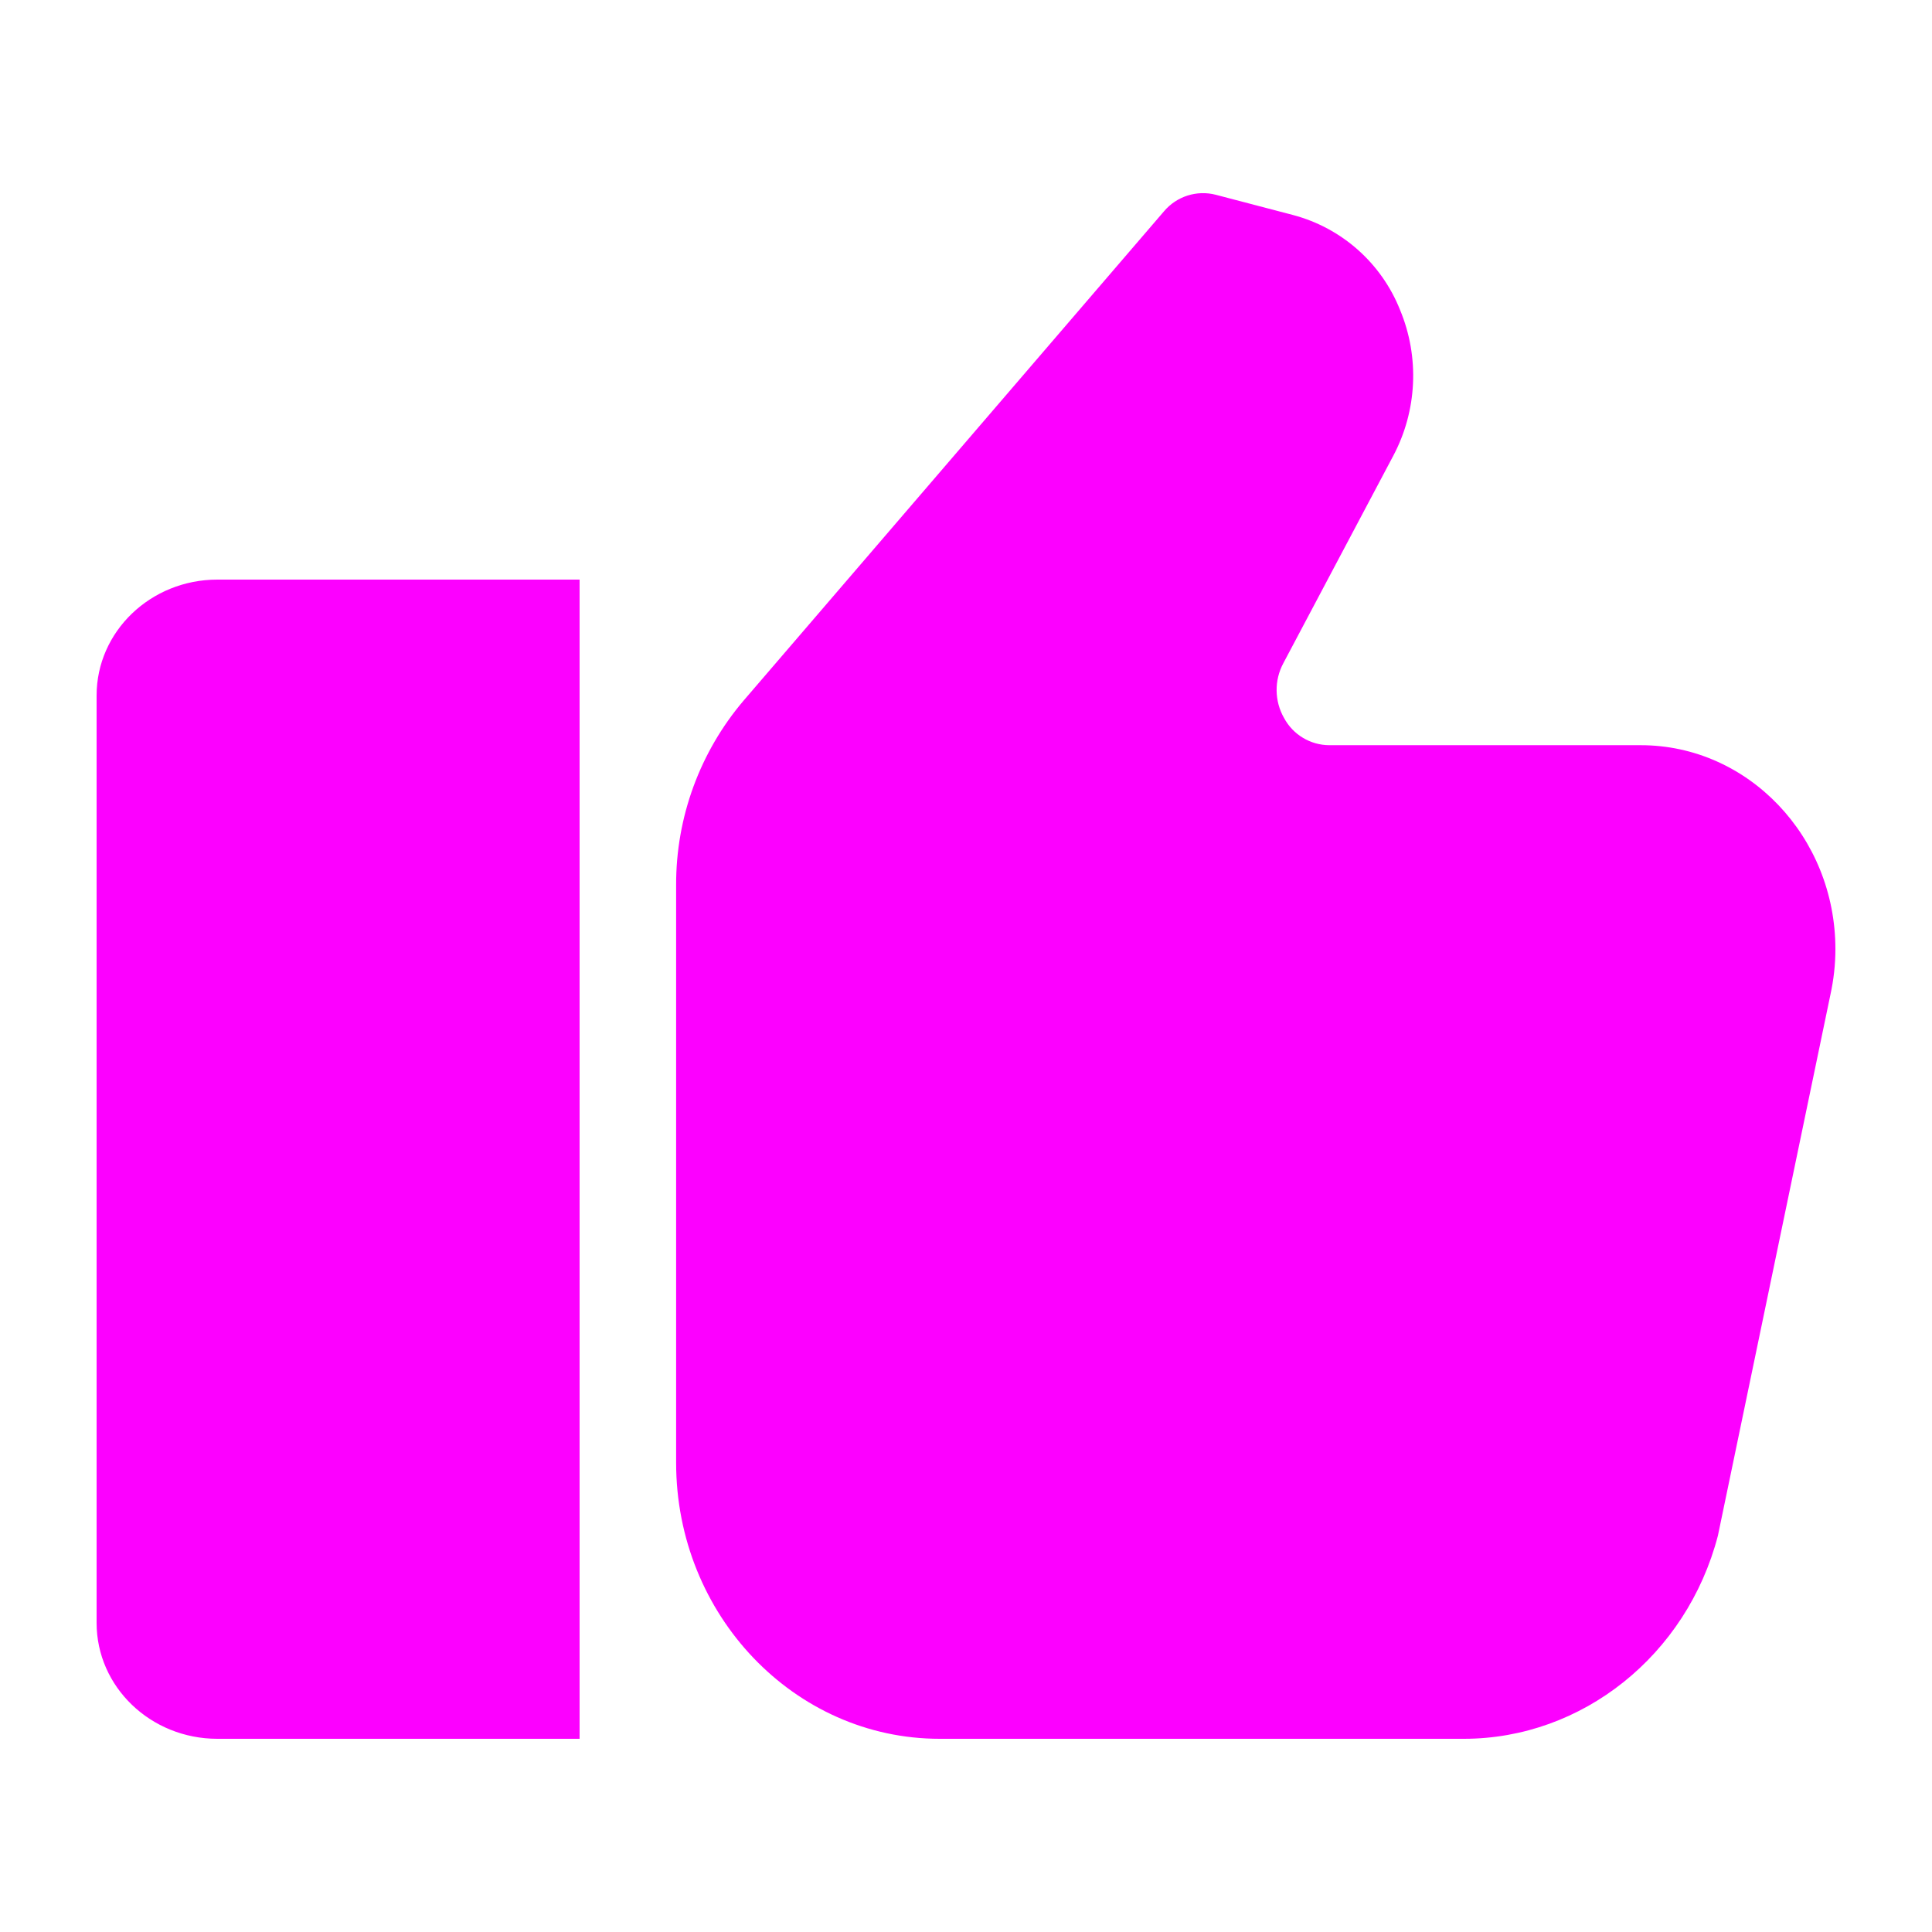
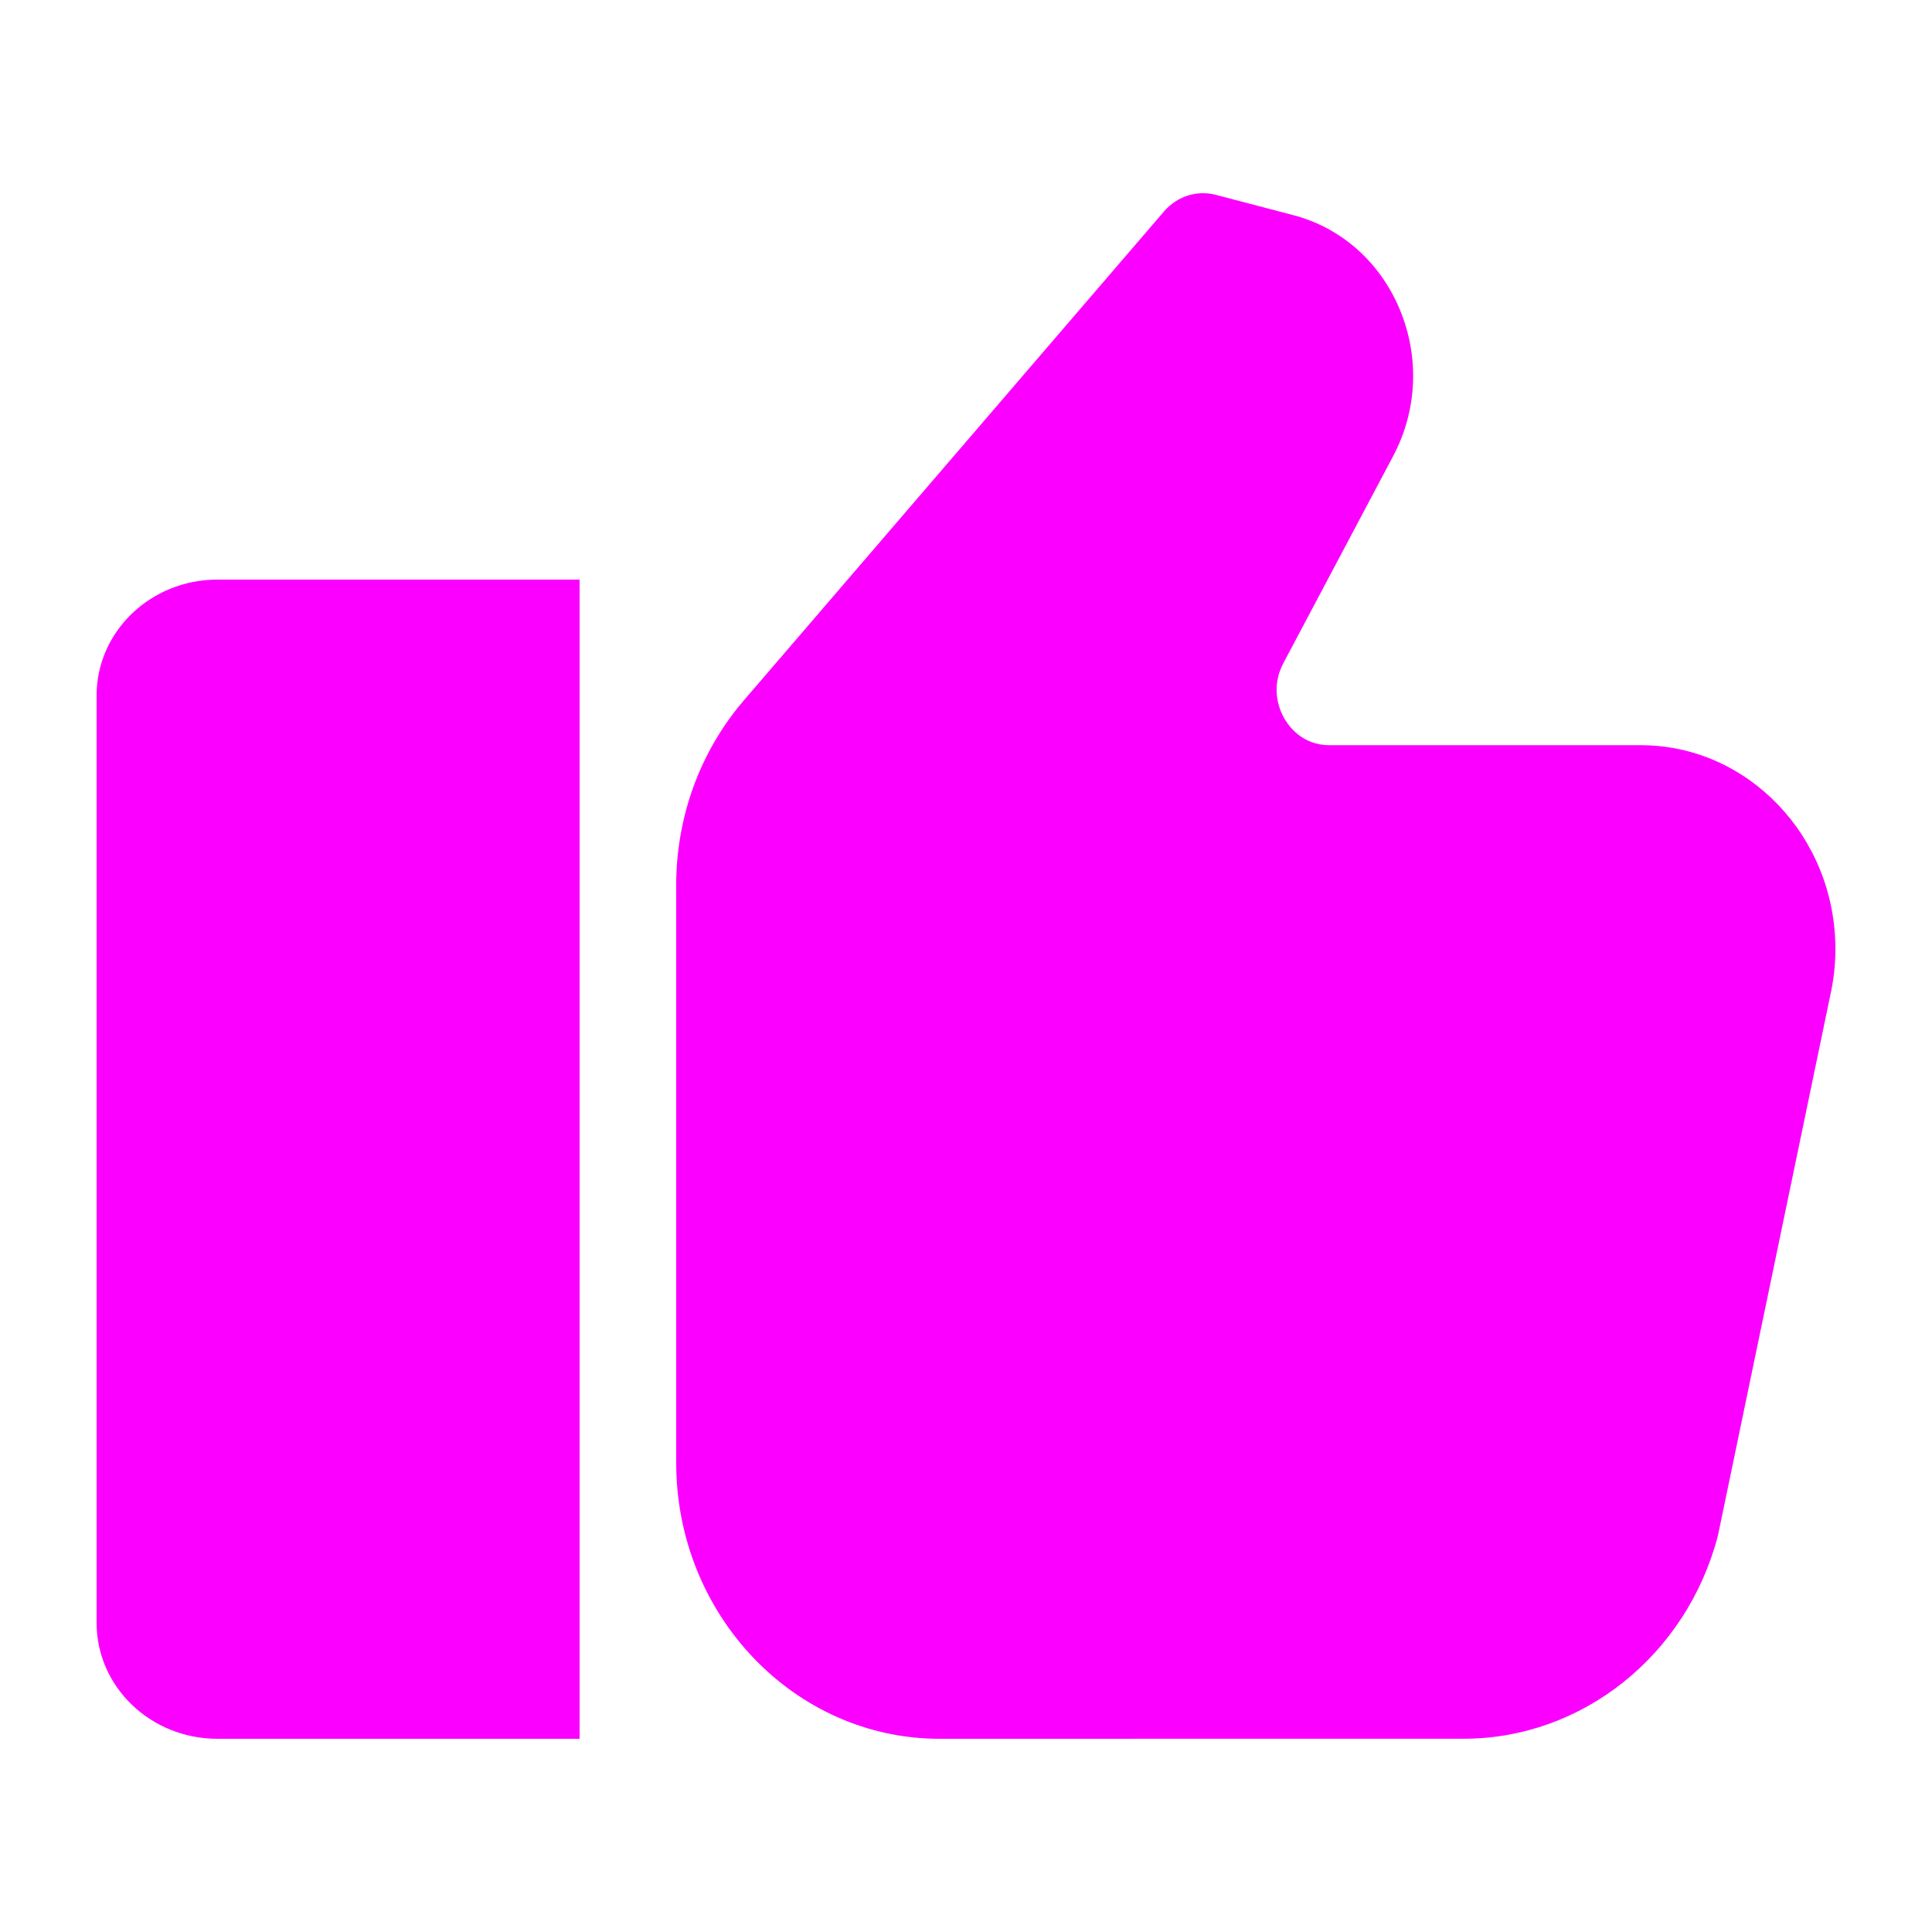
<svg xmlns="http://www.w3.org/2000/svg" width="28" height="28" viewBox="0 0 28 28" fill="none">
-   <path d="M1.4 10.08v13.44c0 .928.784 1.68 1.75 1.68H8.4V8.4H3.15c-.966 0-1.75.752-1.75 1.68zm22.38.72h-4.512a.748.748 0 01-.659-.395.82.82 0 01-.01-.793L20.19 6.61a2.48 2.48 0 00.1-2.12 2.304 2.304 0 00-1.547-1.373l-1.122-.294a.74.74 0 00-.752.24l-6.09 7.088a4.107 4.107 0 00-.98 2.676V21.2c0 2.206 1.714 4 3.819 4h7.597c1.715 0 3.23-1.21 3.682-2.943l1.63-7.838c.048-.218.073-.44.073-.664 0-1.63-1.266-2.955-2.82-2.955z" fill="#FC00FF" />
+   <path d="M1.4 10.08V23.52C1.4 24.448 2.184 25.2 3.15 25.2H8.4V8.4H3.15C2.184 8.4 1.4 9.152 1.4 10.08Z" fill="#FC00FF" />
+   <path d="M23.779 10.8H19.268C18.873 10.8 18.676 10.524 18.609 10.405C18.543 10.287 18.409 9.973 18.599 9.612L20.19 6.611C20.539 5.954 20.575 5.181 20.289 4.491C20.004 3.801 19.44 3.3 18.743 3.118L17.621 2.824C17.348 2.752 17.059 2.844 16.869 3.065L10.779 10.152C10.147 10.889 9.8 11.839 9.8 12.828V21.2C9.8 23.405 11.513 25.2 13.618 25.2L21.215 25.199C22.93 25.199 24.445 23.989 24.897 22.257L26.527 14.419C26.575 14.201 26.6 13.978 26.6 13.755C26.6 12.126 25.334 10.8 23.779 10.8L23.779 10.8Z" fill="#FC00FF" />
</svg>
